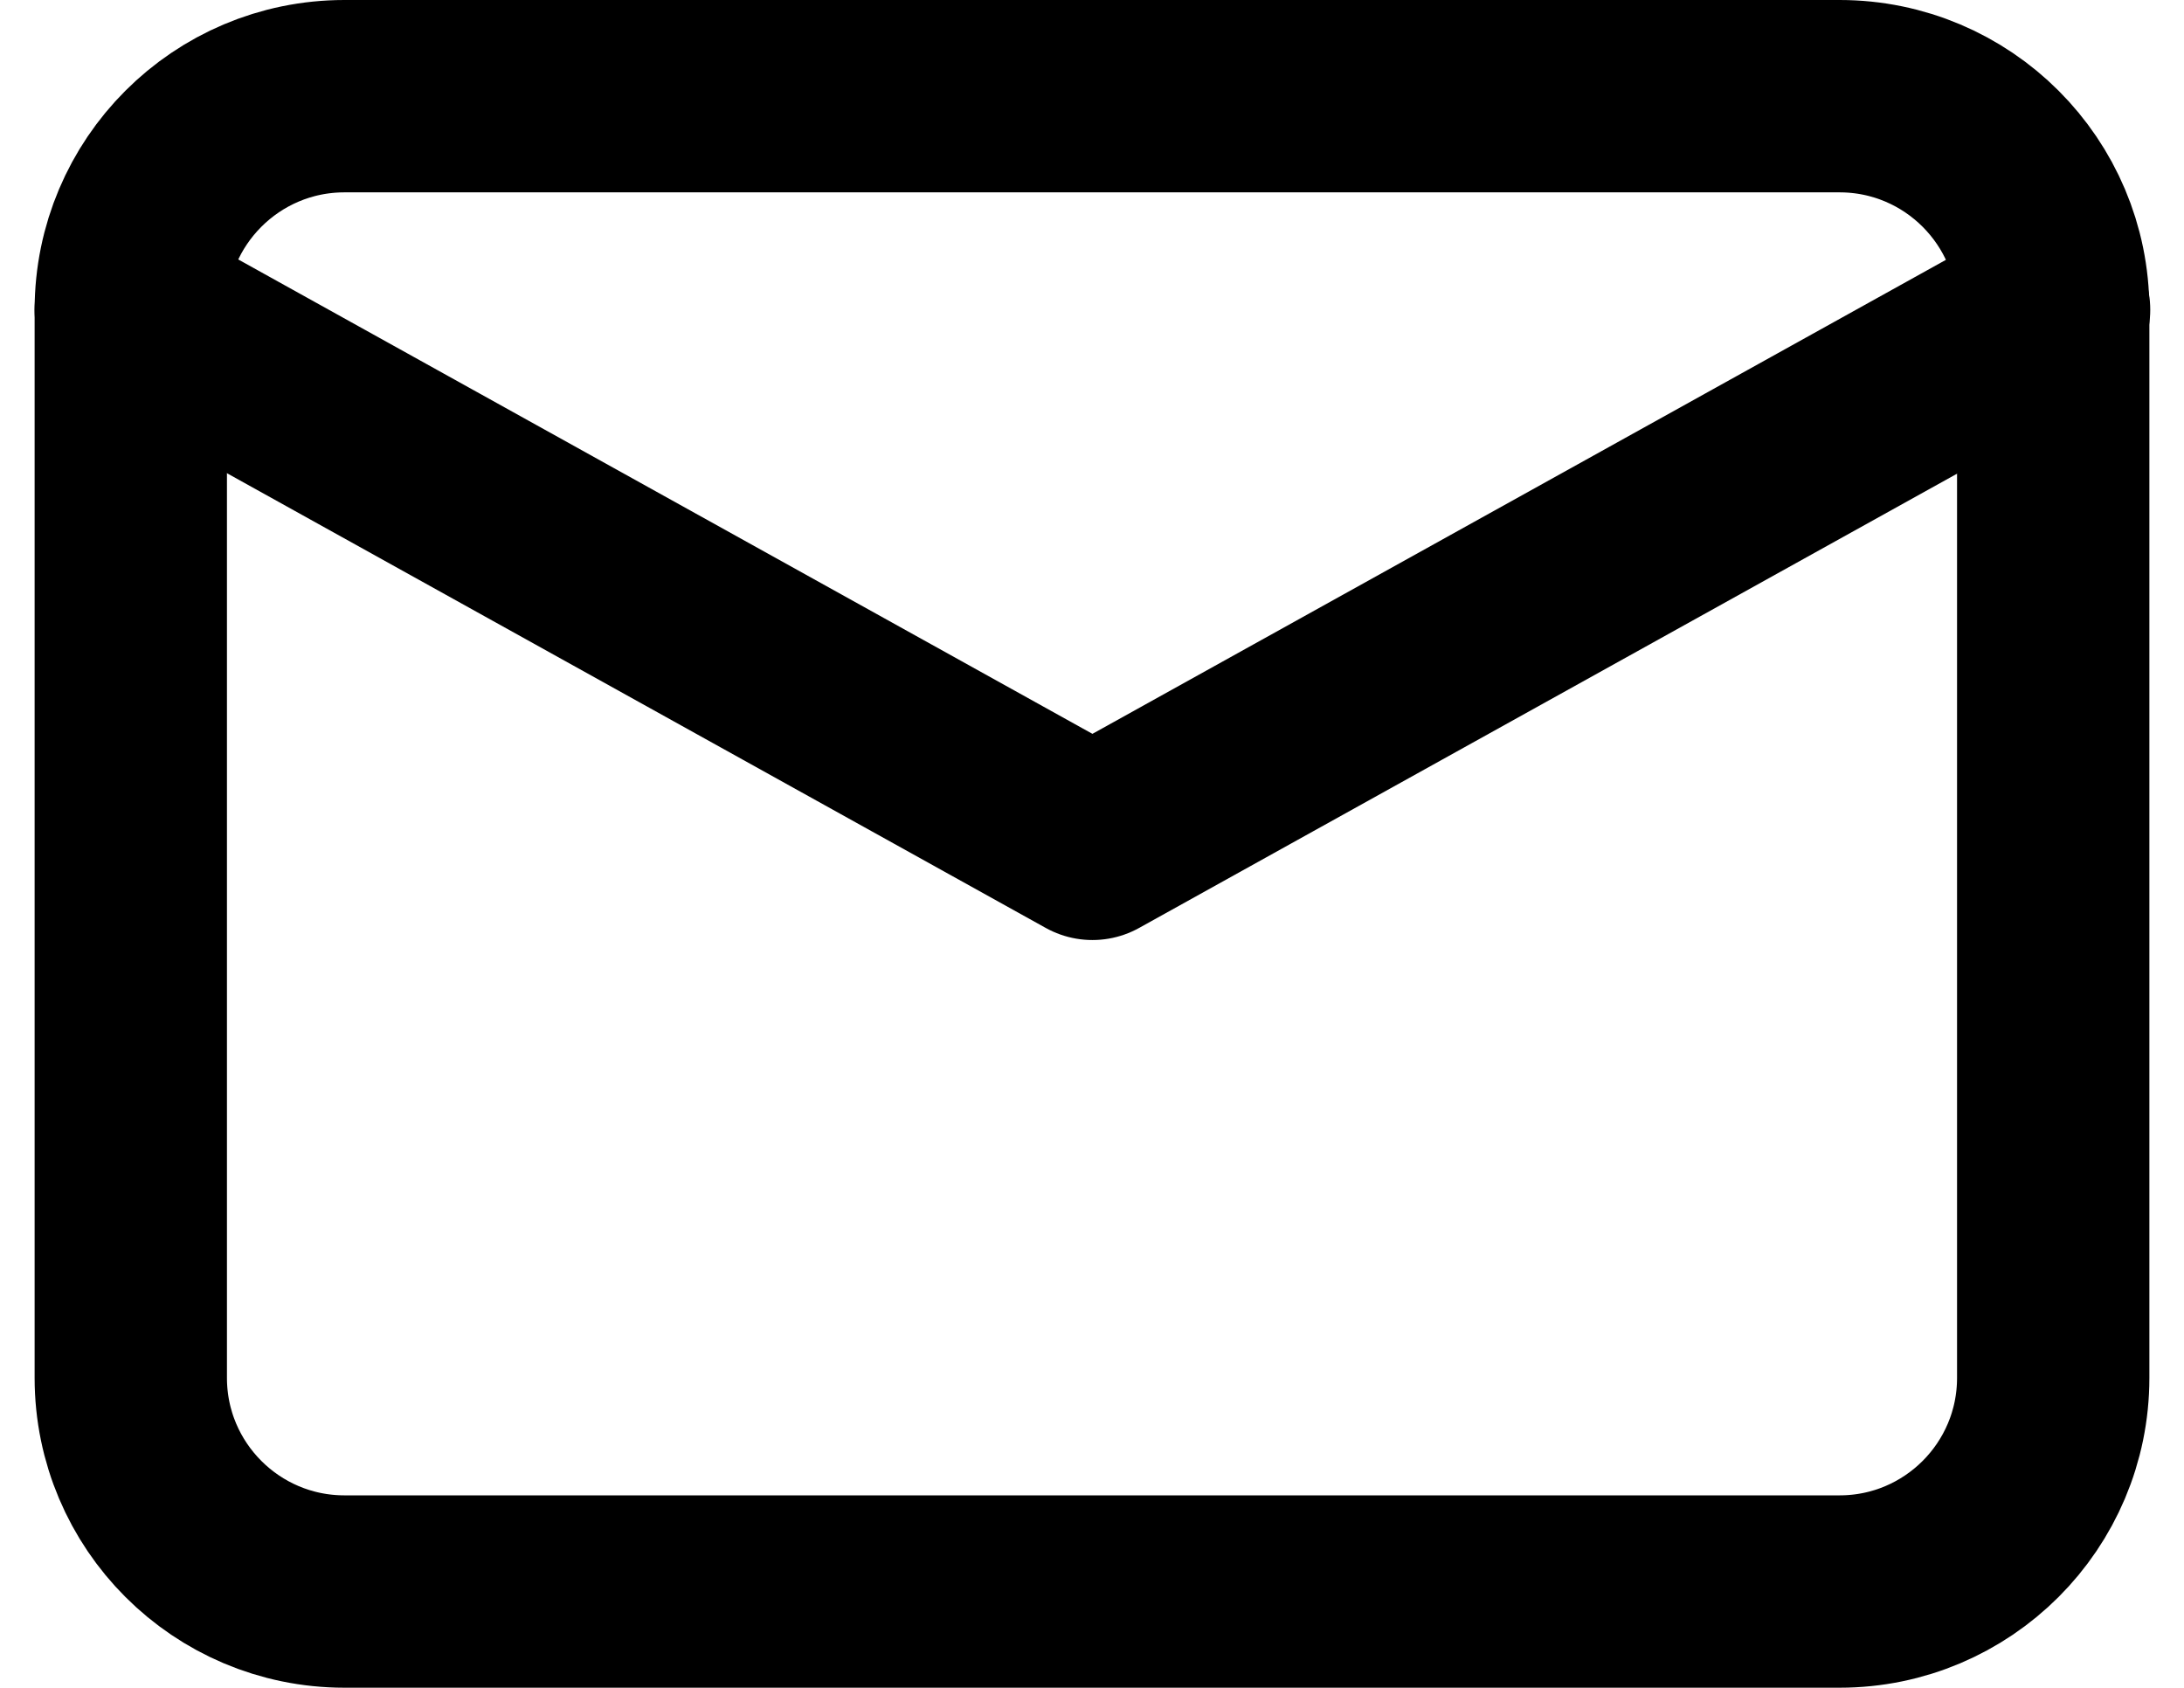
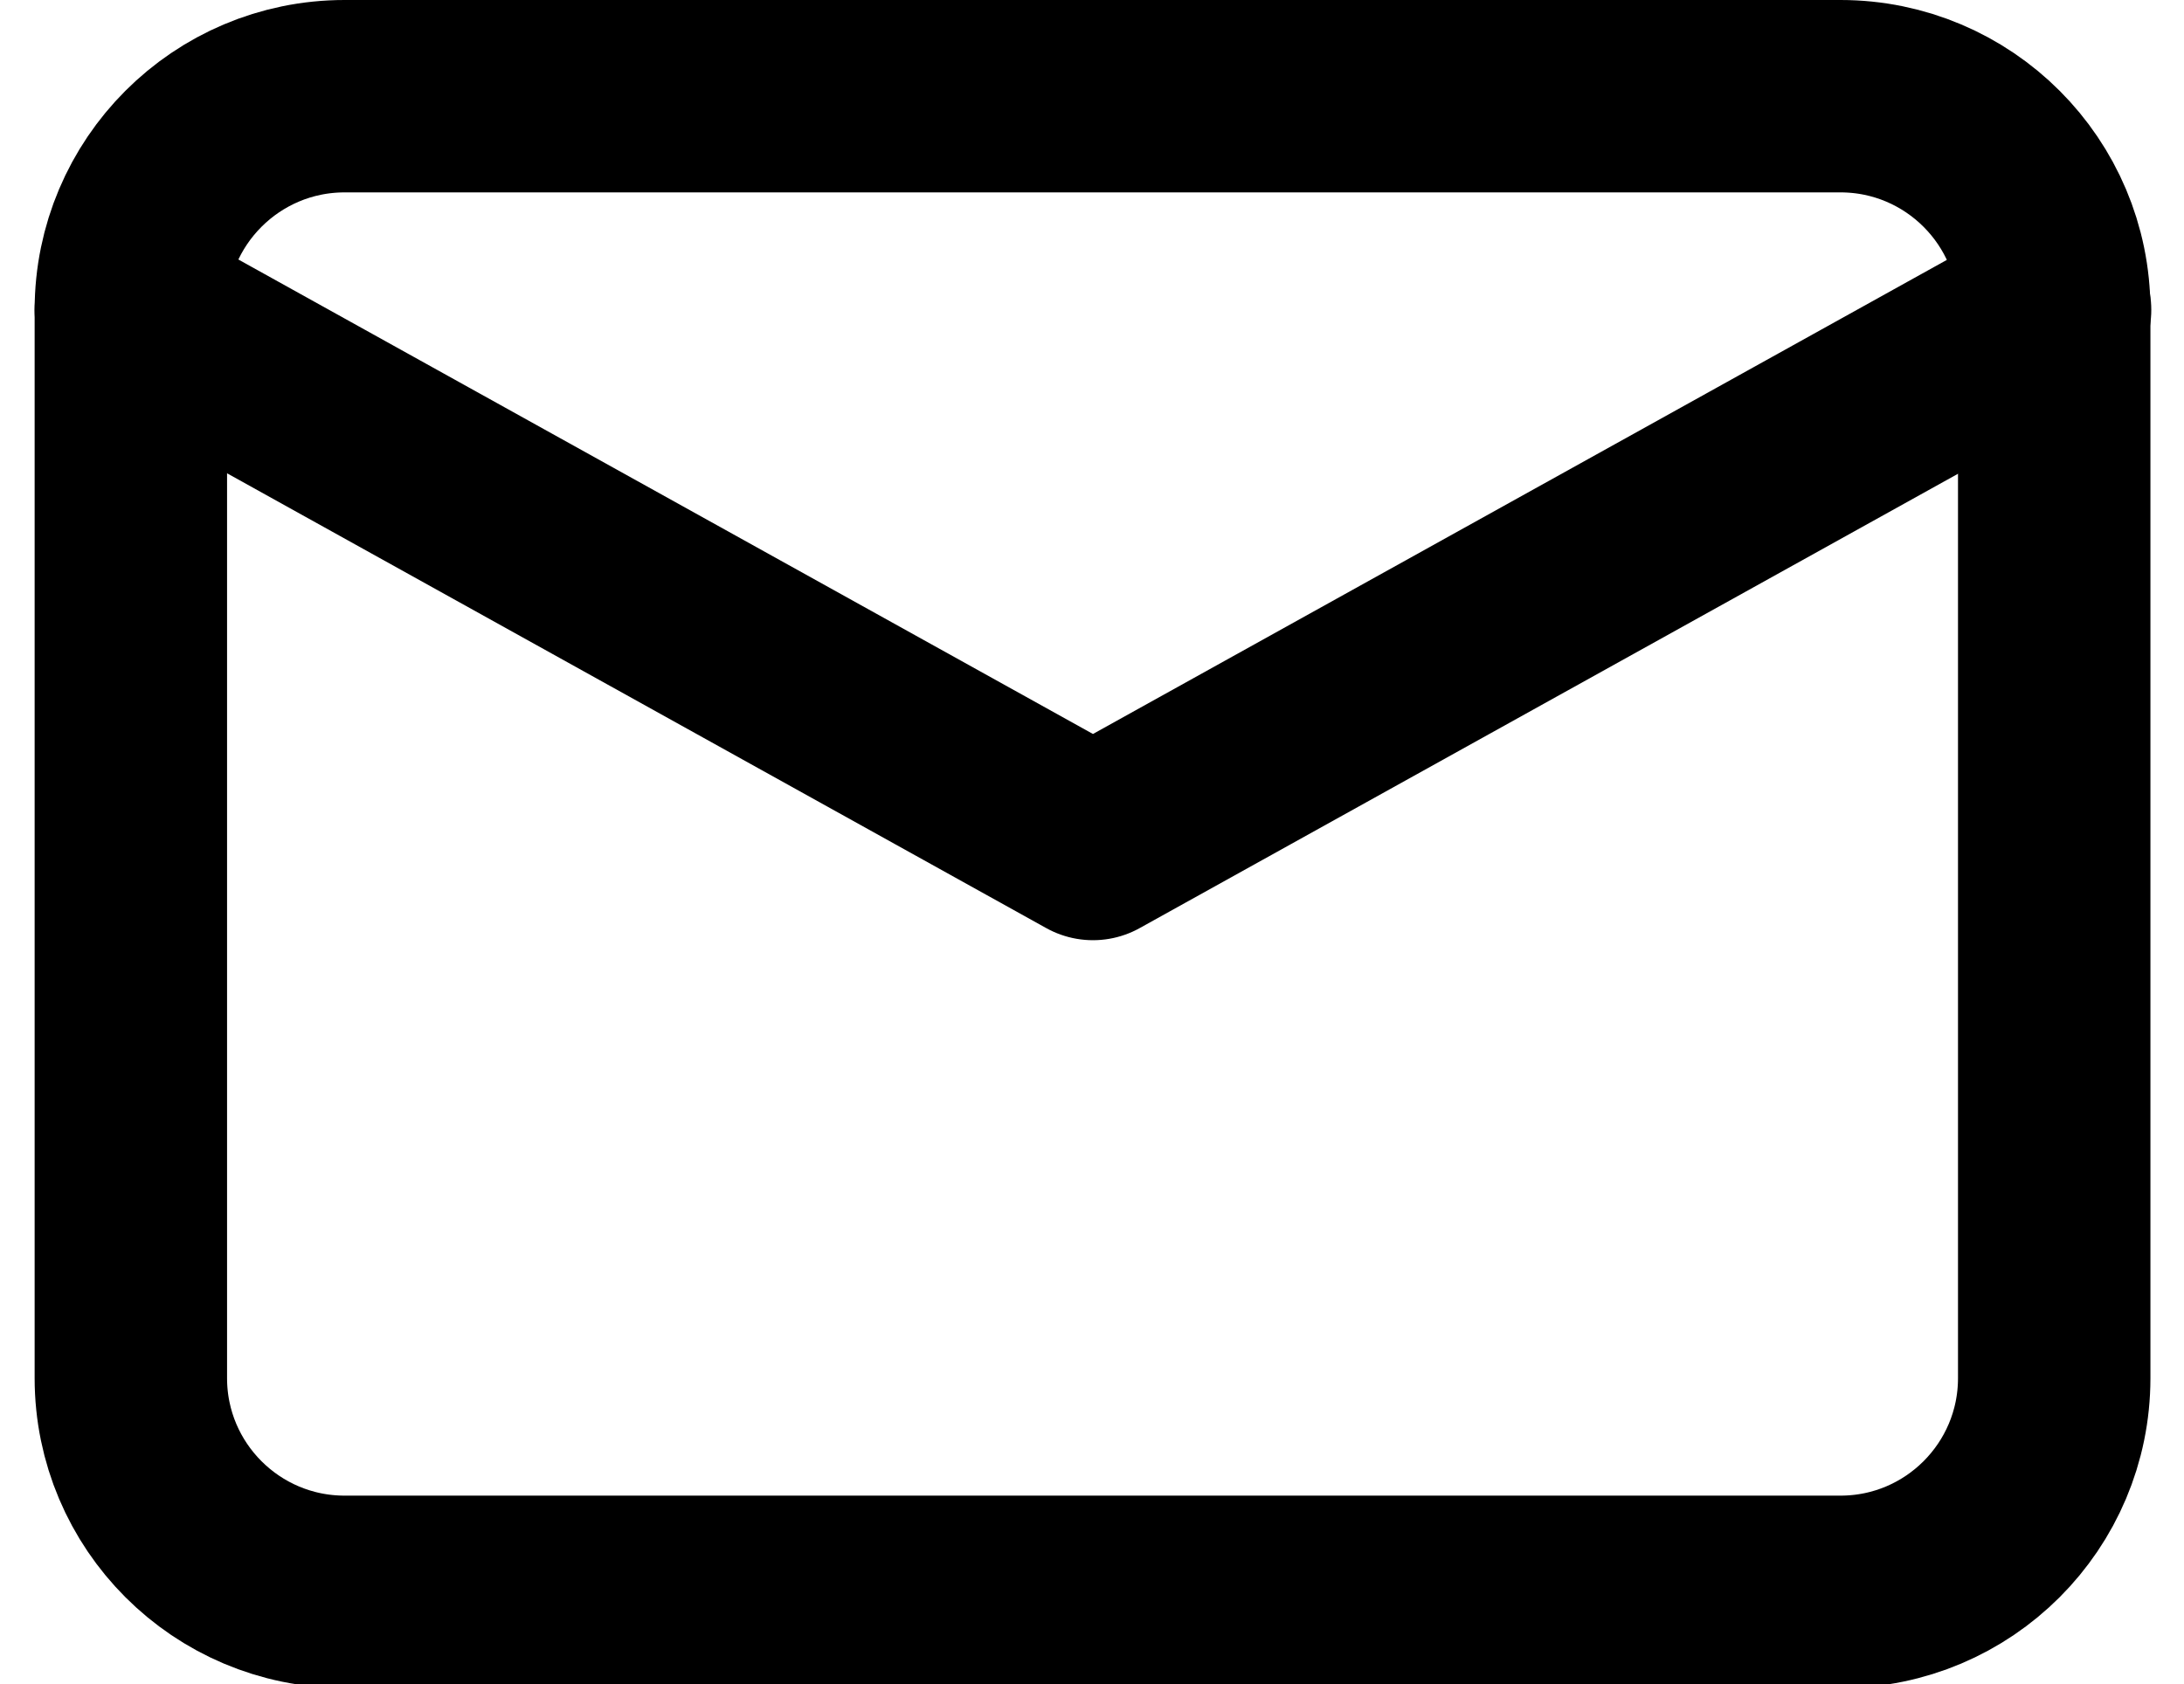
- <svg xmlns="http://www.w3.org/2000/svg" width="22.711" height="17.549">
+ <svg xmlns="http://www.w3.org/2000/svg" viewBox="0 0 22.7 17.5">
  <g id="Group_9" data-name="Group 9" transform="translate(-246.89 -225.75)">
    <g id="read-email-circle" transform="translate(248.25 226.75)" fill="none" stroke="currentColor" stroke-linecap="round" stroke-linejoin="round" stroke-width="2">
      <path id="Rectangle-path_2" data-name="Rectangle-path 2" d="M248.25 228.971a2.222 2.222 0 012.221-2.221h15.549a2.222 2.222 0 012.221 2.221v11.106a2.222 2.222 0 01-2.221 2.221h-15.549a2.222 2.222 0 01-2.221-2.221z" transform="translate(-248.25 -226.75)" />
      <path id="Shape_29" data-name="Shape 29" d="M248.25 228.25l10 5.553 10-5.553" transform="translate(-248.25 -226.029)" />
    </g>
  </g>
</svg>
